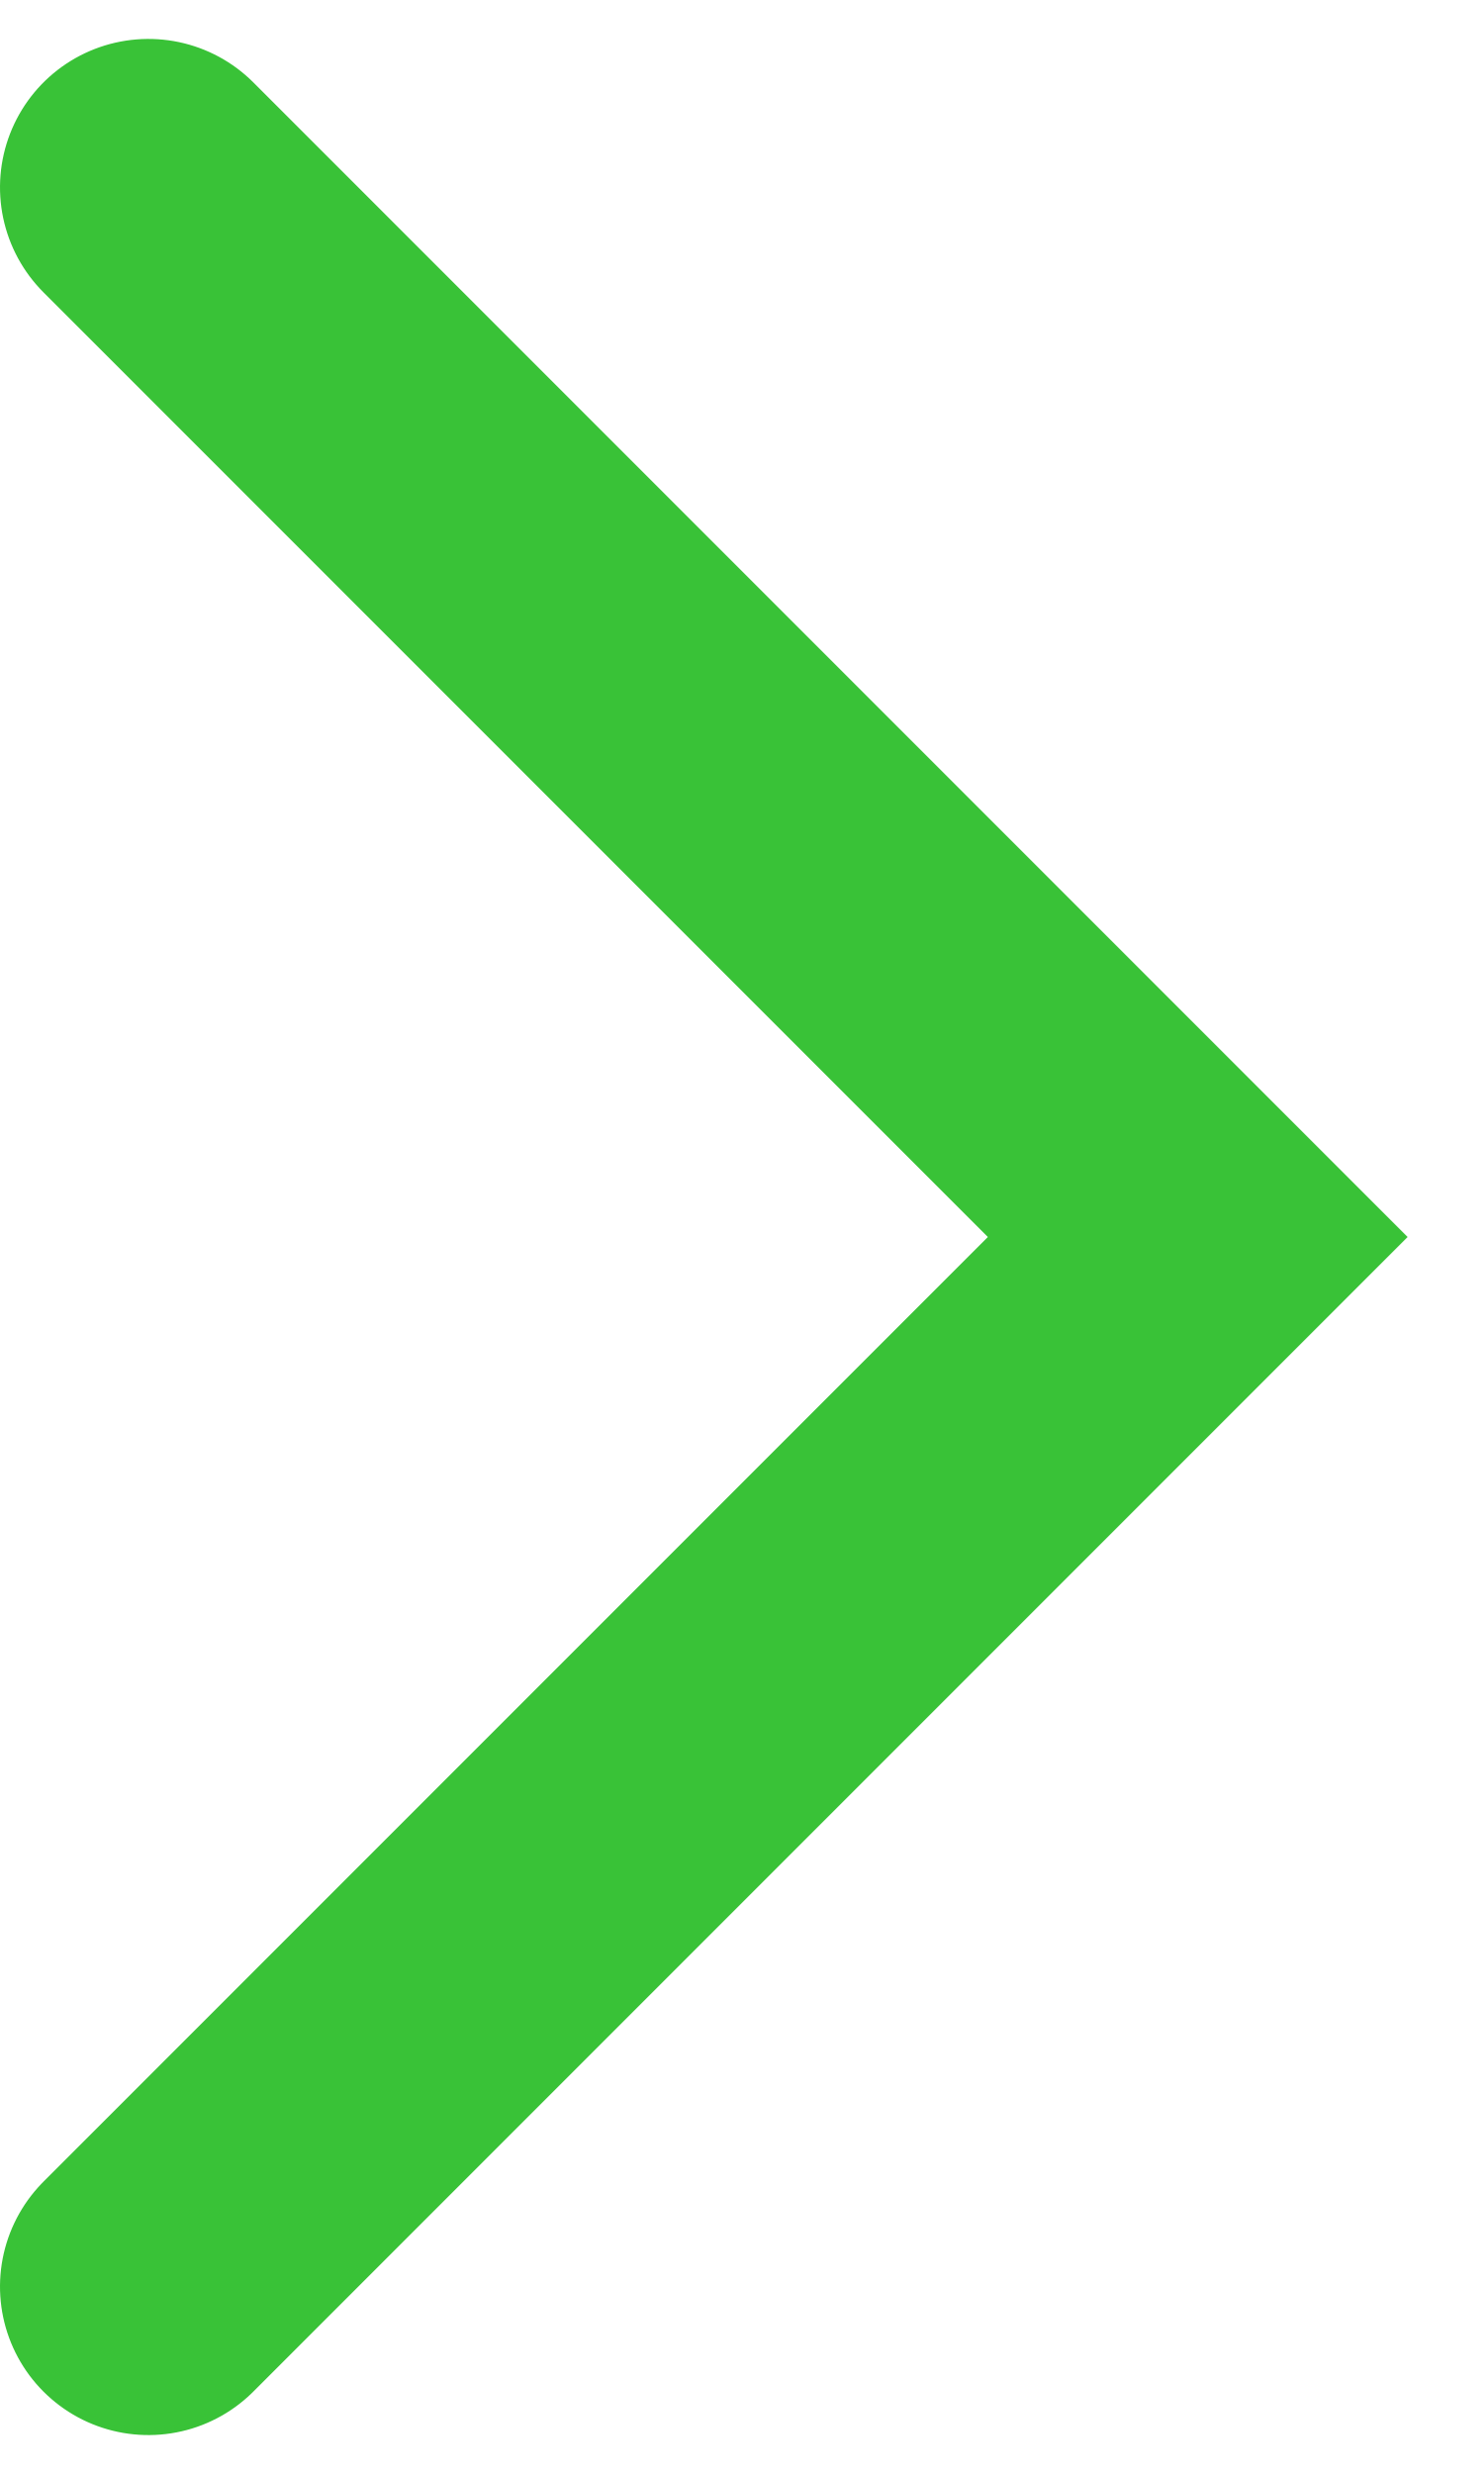
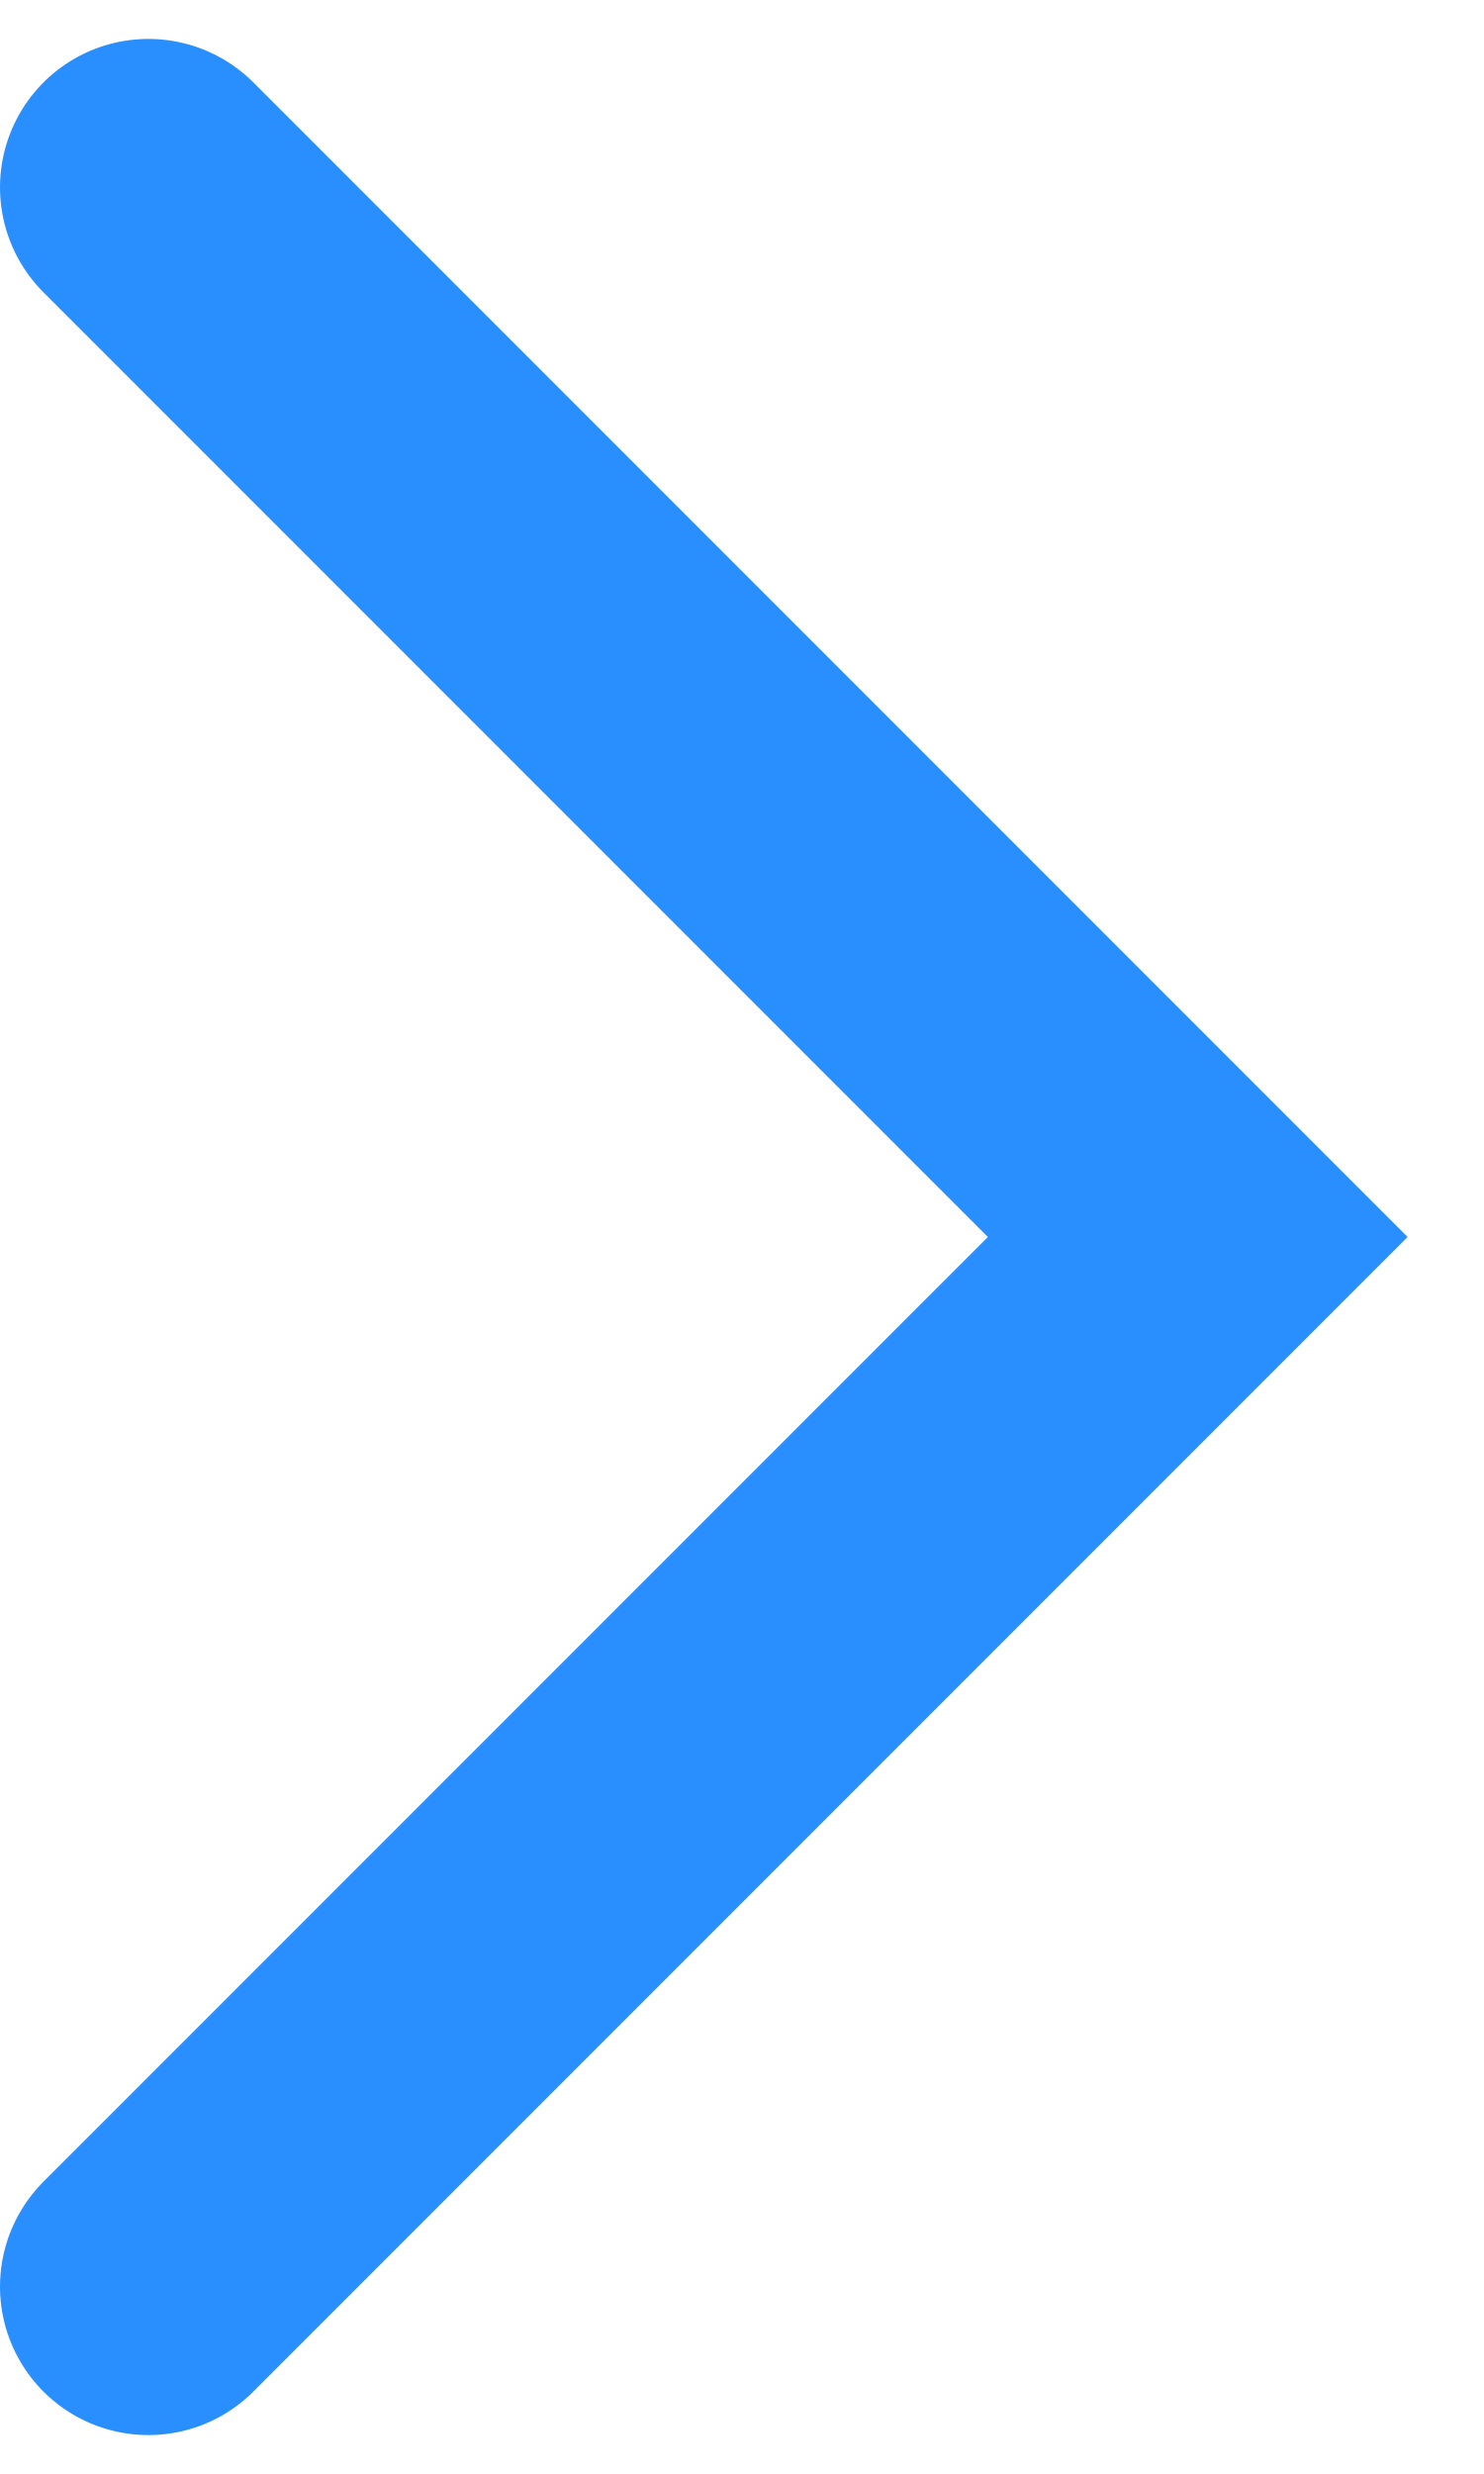
<svg xmlns="http://www.w3.org/2000/svg" width="15px" height="25px" viewBox="0 0 15 25" version="1.1">
  <g stroke="none" stroke-width="1" fill="none" fill-rule="evenodd" stroke-linecap="round">
-     <g transform="translate(-652, -585)" stroke="#39c237" stroke-width="3">
+     <g transform="translate(-652, -585)" stroke="#298ffe" stroke-width="3">
      <polyline transform="translate(653.5, 597.5) rotate(-45) translate(-653.5, -597.5) " points="661 590 661 605 646 605" />
    </g>
  </g>
</svg>
